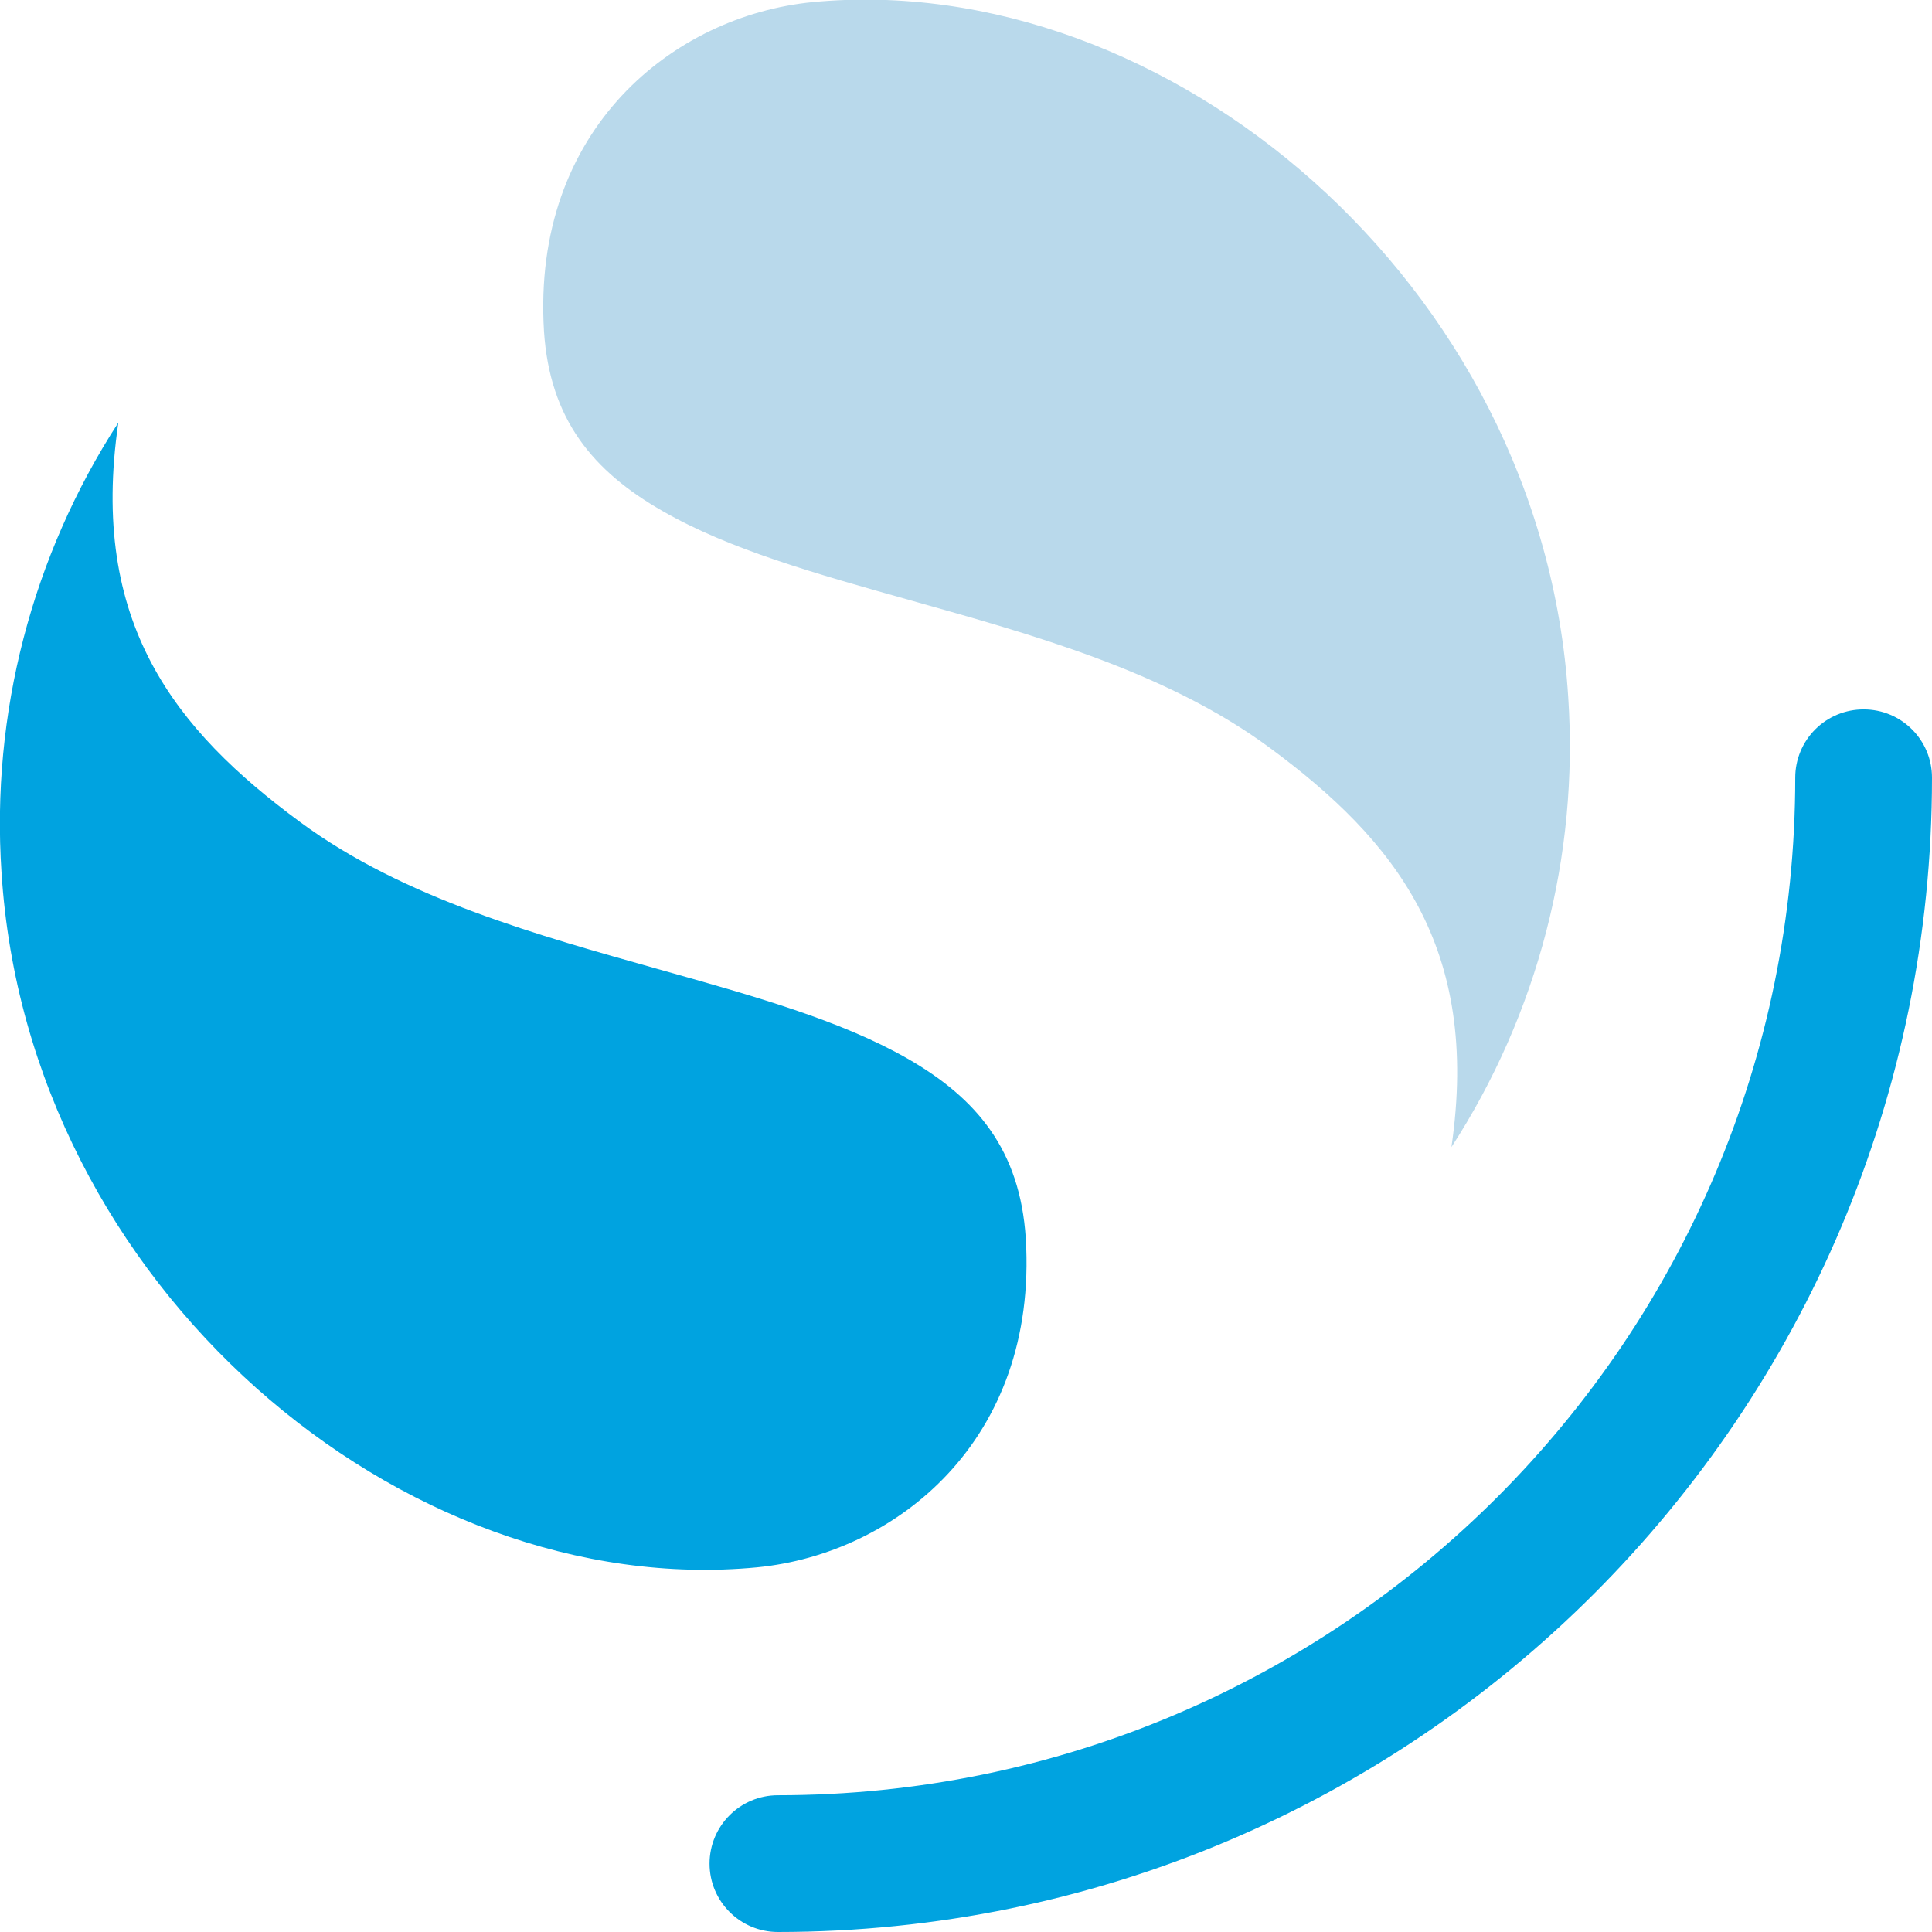
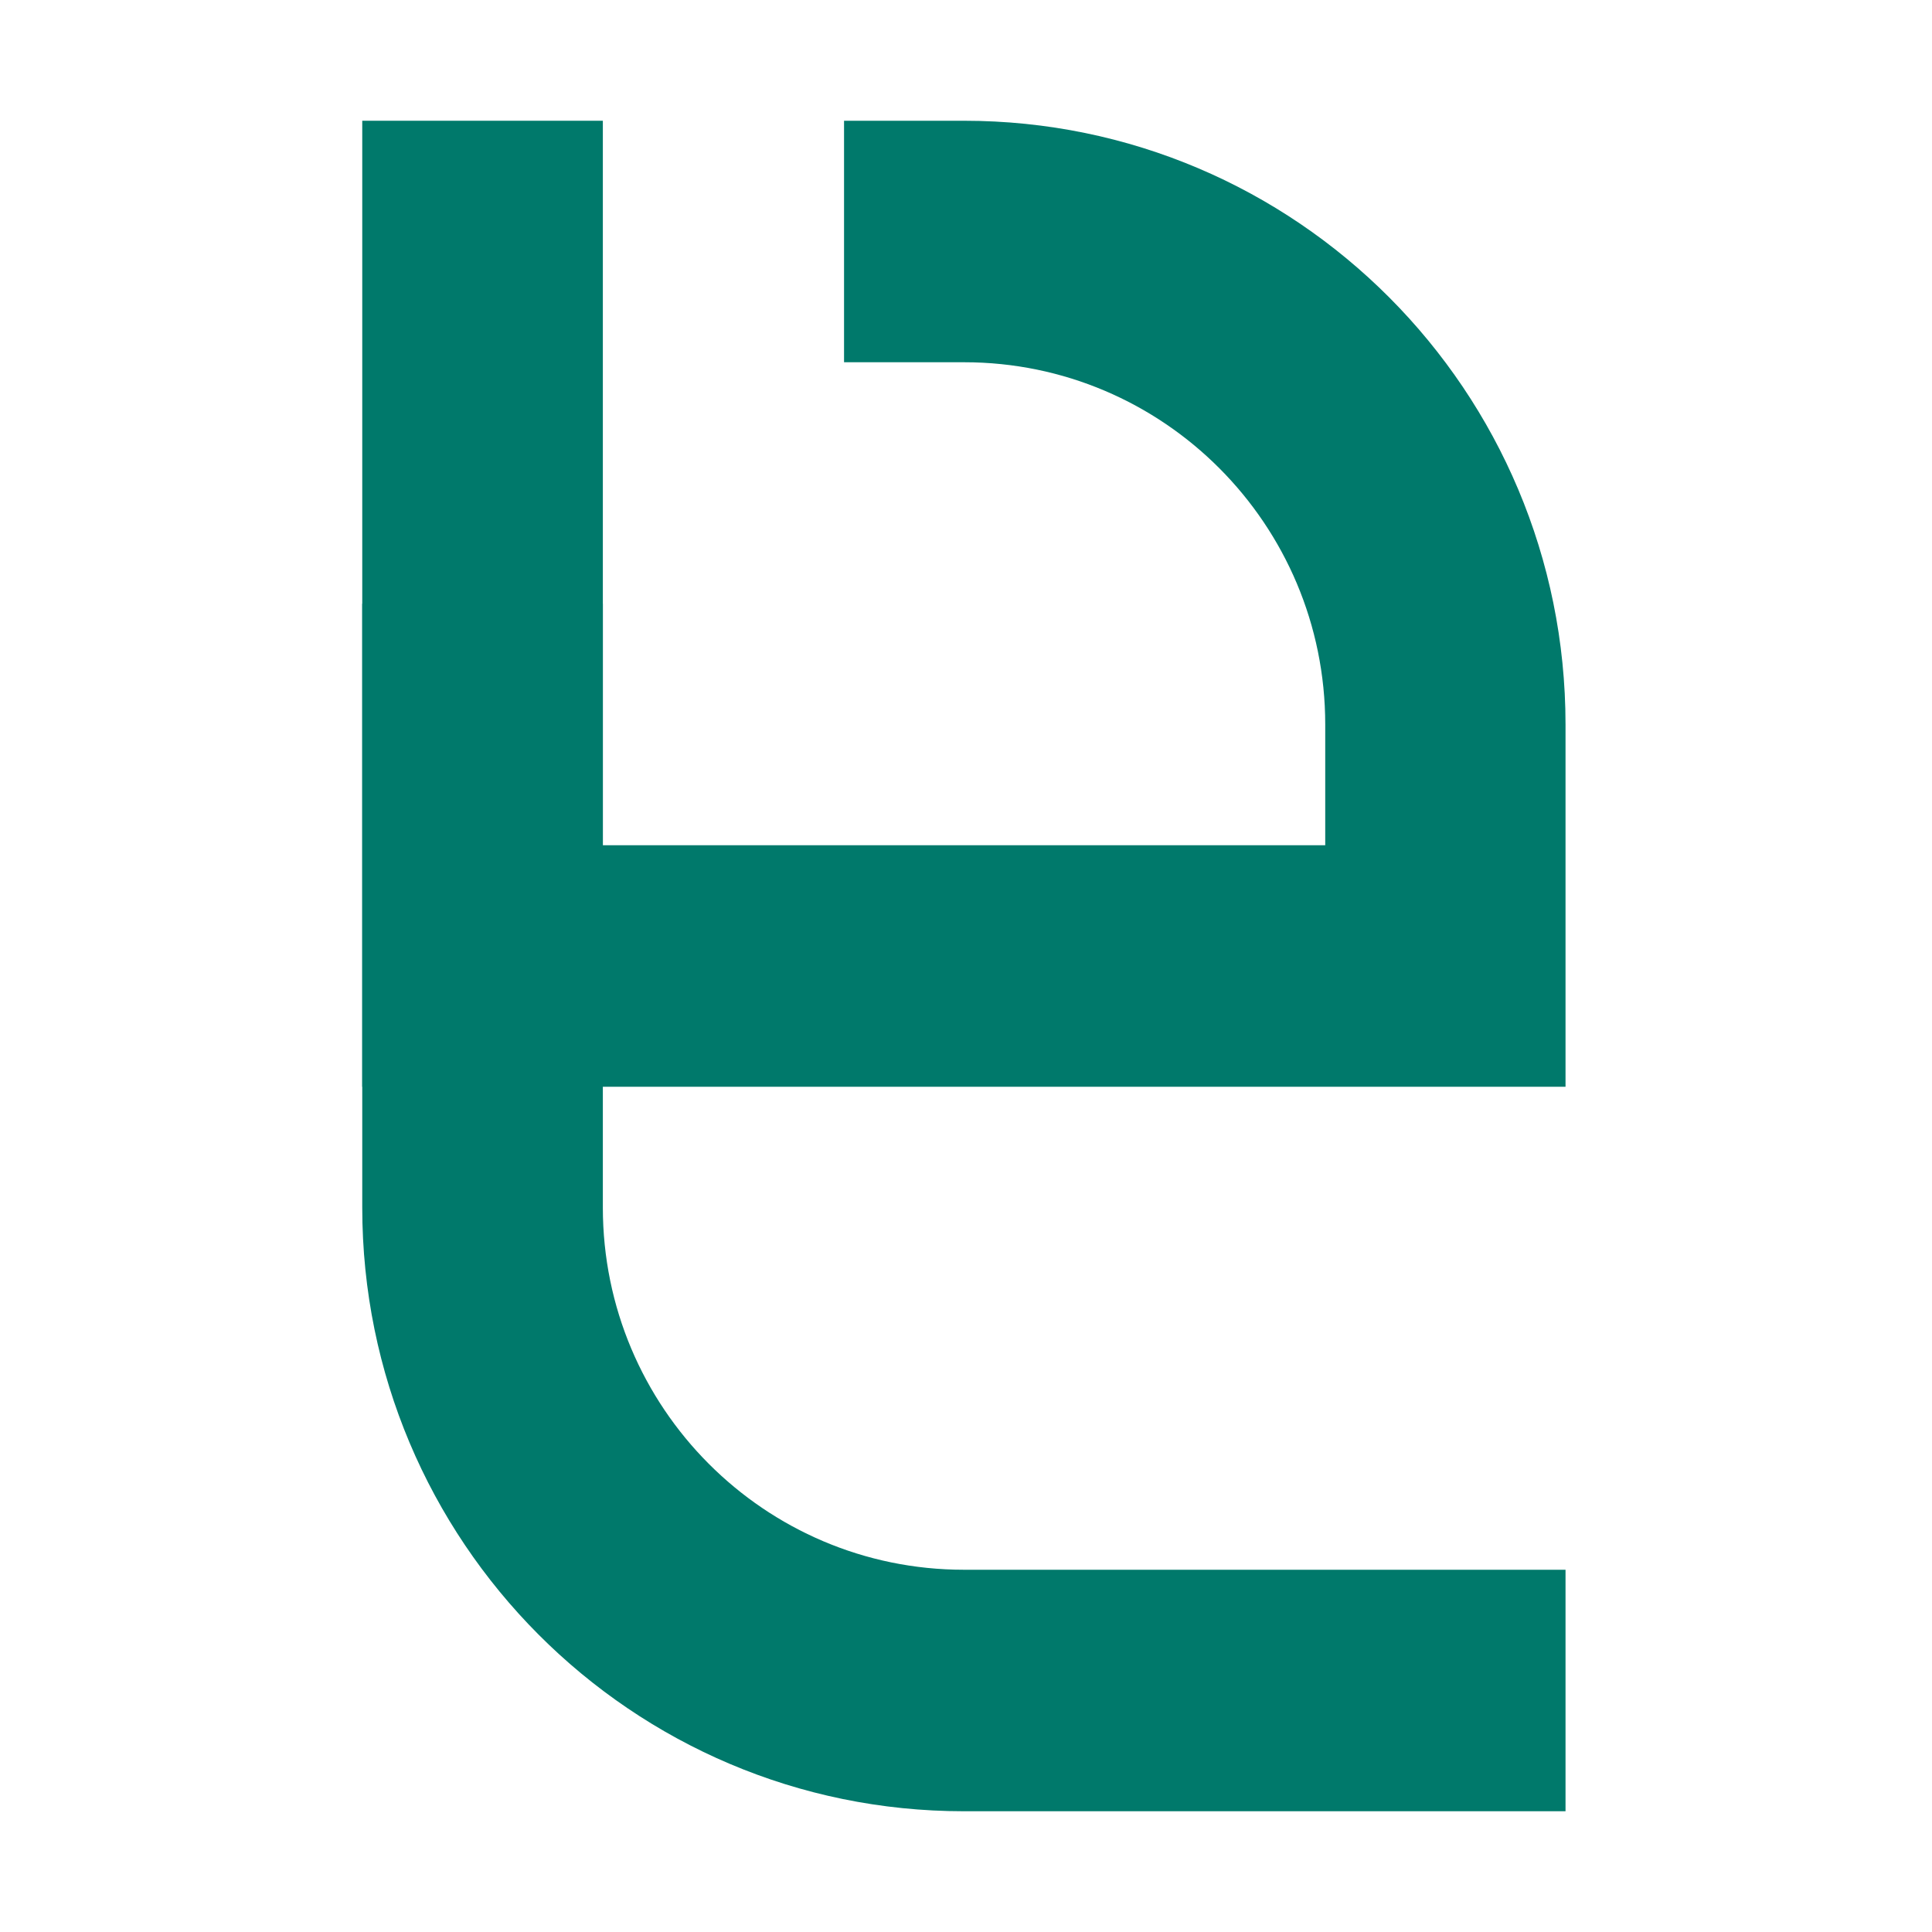
<svg xmlns="http://www.w3.org/2000/svg" viewBox="0 0 64 64">
-   <style>.a{fill:#00A3E0}.b{fill:#B9D9EB}</style>
-   <path class="a" d="M61.74 23.5a2.26 2.26 0 0 0-2.27 2.26 33.71 33.71 0 0 1-33.7 33.71 2.26 2.26 0 1 0 0 4.53A38.24 38.24 0 0 0 64 25.76a2.26 2.26 0 0 0-2.26-2.26Z" />
-   <path class="a" d="M3.92 14A24.43 24.43 0 0 0 .05 28.9c.86 13.73 13.3 24.14 25.03 23.02 4.6-.45 9.31-4.2 8.9-10.9-.19-2.92-1.62-4.64-3.93-5.96C27.84 33.8 25 33 21.79 32.1c-3.89-1.1-8.4-2.32-11.85-4.87-4.15-3.06-6.99-6.6-6.02-13.23Z" />
-   <path class="b" d="M48.08 38a24.43 24.43 0 0 0 3.87-14.9C51.09 9.36 38.65-1.05 26.92.07c-4.6.45-9.31 4.2-8.9 10.9.19 2.92 1.62 4.64 3.93 5.96C24.16 18.2 27 19 30.21 19.9c3.89 1.1 8.4 2.32 11.85 4.87 4.15 3.06 6.99 6.6 6.02 13.23Z" />
+   <path d="M19.97,20v20c0,6.63,5.36,12,11.96,12h19.93v8h-19.93c-11.01,0-19.93-8.95-19.93-20v-20h7.97Z" style="fill:#00796b; fill-rule:evenodd; stroke-width:0px;" />
+   <path d="M19.97,4v24h-7.97V4h7.97Z" style="fill:#00796b; fill-rule:evenodd; stroke-width:0px;" />
+   <path d="M27.95,4h3.98c11.01,0,19.93,8.95,19.93,20v12H12v-8s31.9,0,31.9,0v-4c0-6.63-5.36-12-11.96-12h-3.98v-8Z" style="fill:#00796b; fill-rule:evenodd; stroke-width:0px;" />
</svg>
